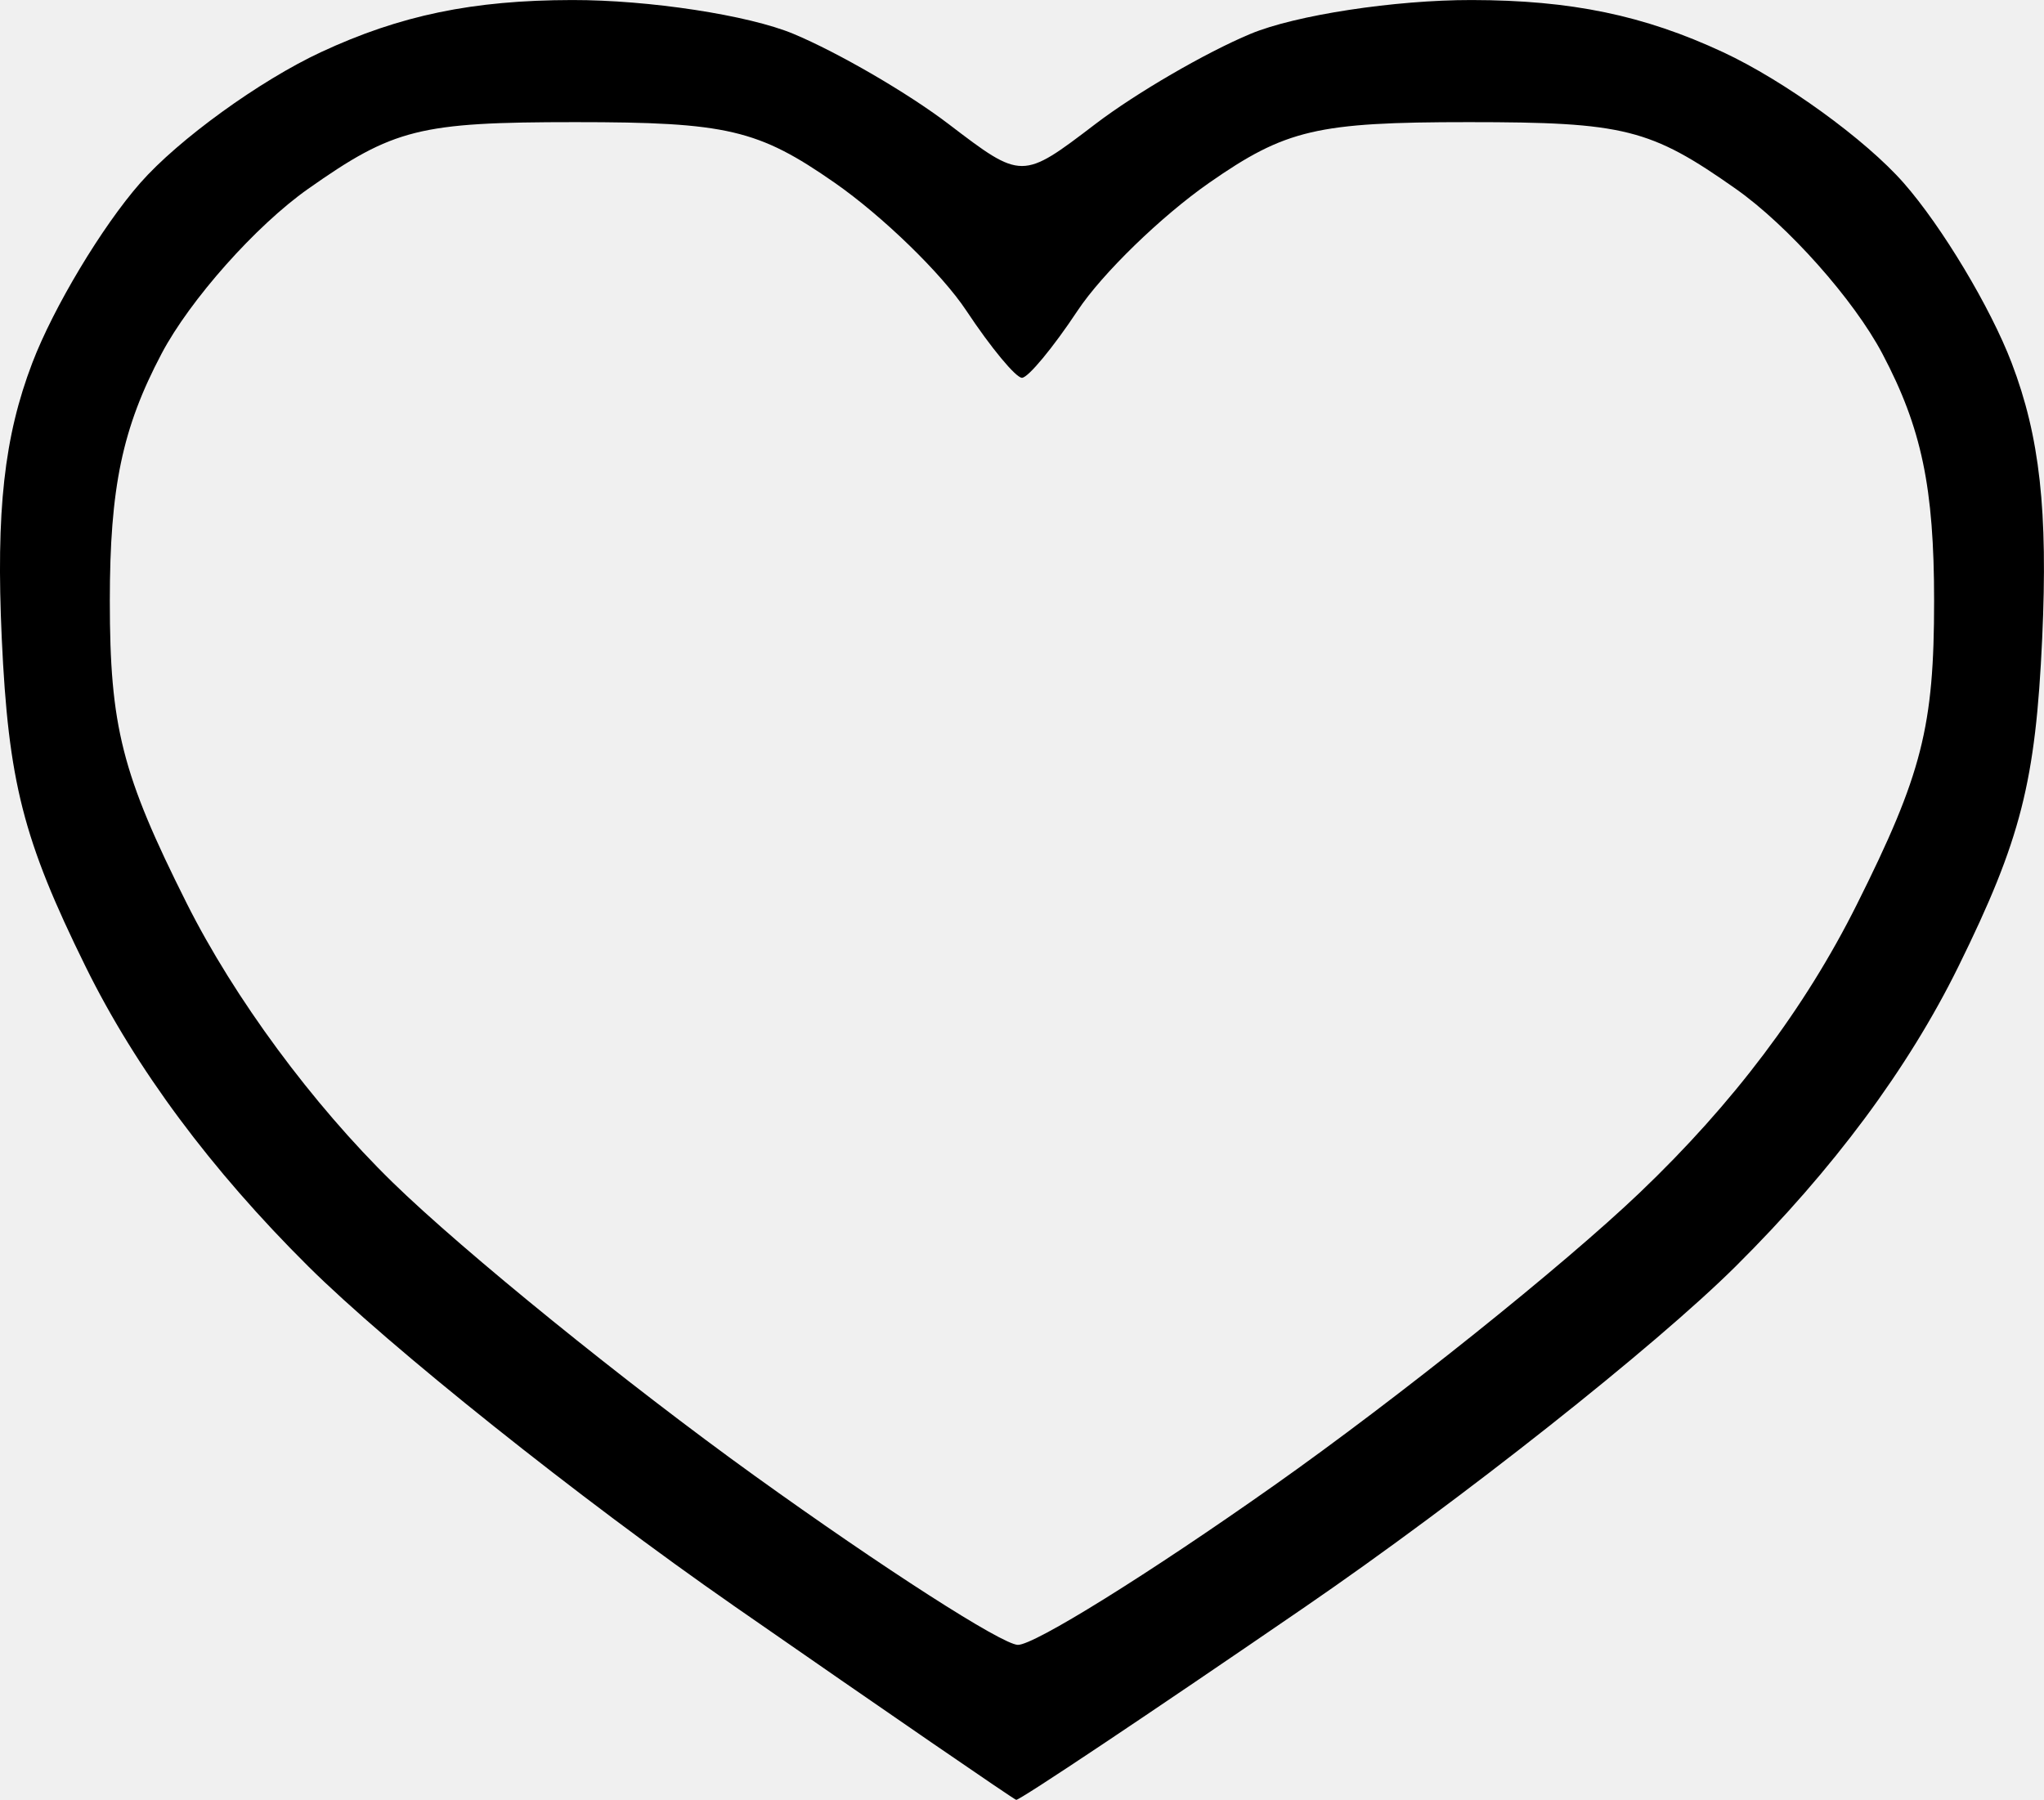
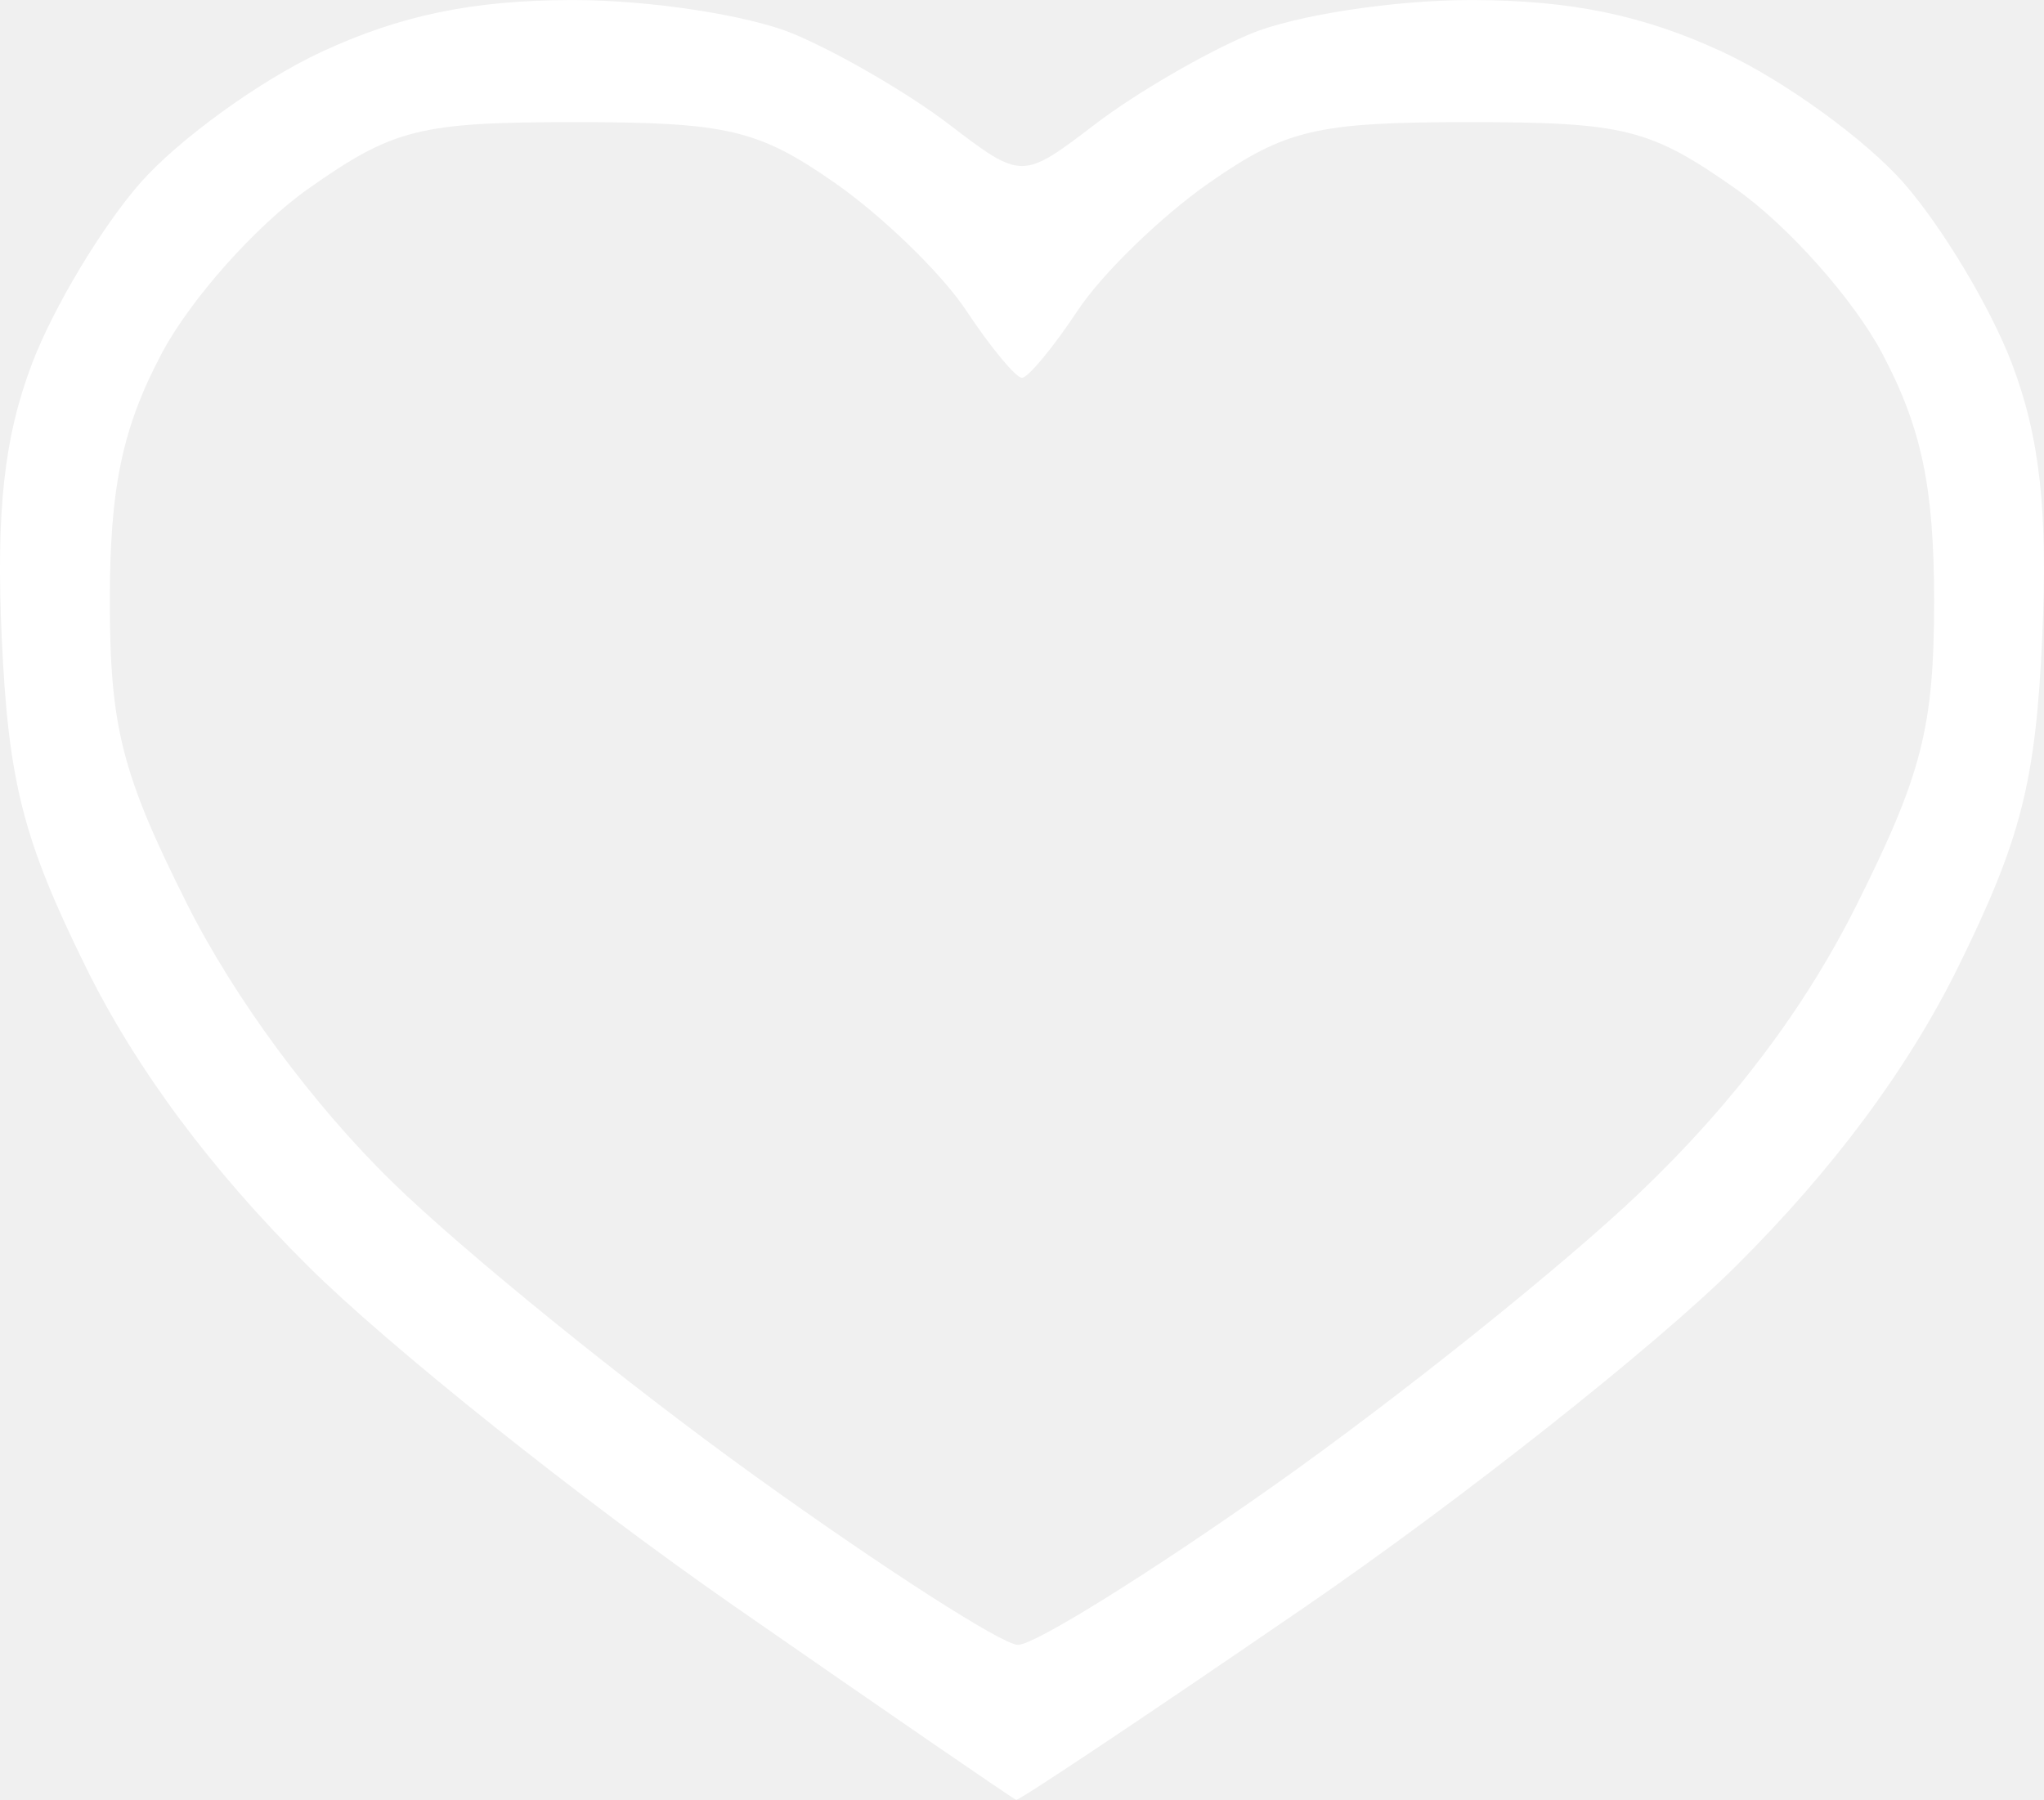
<svg xmlns="http://www.w3.org/2000/svg" width="91.867mm" height="80.909mm" viewBox="0 0 91.867 80.909" version="1.1" id="svg1" xml:space="preserve">
  <defs id="defs1" />
  <g id="layer1" transform="translate(-127.121,-118.6116)">
-     <path style="fill:#000000" d="m 160.065,190.772 c -6.869,-4.772 -15.46,-11.628 -19.091,-15.235 -4.374,-4.345 -7.751,-8.893 -10.008,-13.477 -2.806,-5.698 -3.47,-8.302 -3.766,-14.76 -0.262,-5.729 0.107,-9.062 1.373,-12.375 0.952,-2.494 3.136,-6.133 4.851,-8.087 1.716,-1.954 5.373,-4.602 8.126,-5.884 3.559,-1.657 6.823,-2.334 11.288,-2.341 3.455,-0.005 7.93,0.679 9.945,1.521 2.015,0.842 5.15,2.665 6.967,4.05 3.303,2.52 3.303,2.52 6.607,0 1.817,-1.386 4.952,-3.209 6.967,-4.05 2.015,-0.842 6.49,-1.526 9.945,-1.521 4.465,0.007 7.729,0.684 11.288,2.341 2.754,1.282 6.411,3.93 8.126,5.884 1.716,1.954 3.899,5.593 4.851,8.087 1.265,3.313 1.635,6.646 1.373,12.375 -0.296,6.458 -0.96,9.061 -3.766,14.76 -2.257,4.584 -5.634,9.132 -10.009,13.477 -3.631,3.607 -12.339,10.495 -19.35,15.307 -7.011,4.812 -12.856,8.716 -12.989,8.677 -0.133,-0.04 -5.861,-3.977 -12.73,-8.749 z m 24.301,-5.371 c 5.602,-3.956 13.006,-9.885 16.454,-13.176 4.198,-4.006 7.419,-8.281 9.749,-12.939 2.936,-5.87 3.48,-8.004 3.48,-13.664 0,-5.092 -0.56,-7.769 -2.327,-11.114 -1.28,-2.424 -4.243,-5.757 -6.585,-7.406 -3.846,-2.709 -5.011,-3 -12.007,-3 -6.815,0 -8.22,0.329 -11.663,2.728 -2.153,1.5 -4.814,4.086 -5.914,5.747 -1.1,1.66 -2.225,3.018 -2.5,3.018 -0.275,0 -1.4,-1.358 -2.5,-3.018 -1.1,-1.66 -3.761,-4.246 -5.914,-5.747 -3.443,-2.399 -4.848,-2.728 -11.663,-2.728 -6.996,0 -8.162,0.291 -12.007,3 -2.342,1.65 -5.306,4.983 -6.585,7.406 -1.766,3.346 -2.327,6.022 -2.327,11.114 0,5.653 0.543,7.79 3.453,13.591 2.14,4.267 5.657,9.035 9.249,12.542 3.188,3.112 10.52,9.056 16.295,13.209 5.774,4.153 11.09,7.568 11.812,7.59 0.722,0.022 5.897,-3.197 11.499,-7.153 z" id="path2" />
+     <path style="fill:#FFFFFF" d="m 160.065,190.772 c -6.869,-4.772 -15.46,-11.628 -19.091,-15.235 -4.374,-4.345 -7.751,-8.893 -10.008,-13.477 -2.806,-5.698 -3.47,-8.302 -3.766,-14.76 -0.262,-5.729 0.107,-9.062 1.373,-12.375 0.952,-2.494 3.136,-6.133 4.851,-8.087 1.716,-1.954 5.373,-4.602 8.126,-5.884 3.559,-1.657 6.823,-2.334 11.288,-2.341 3.455,-0.005 7.93,0.679 9.945,1.521 2.015,0.842 5.15,2.665 6.967,4.05 3.303,2.52 3.303,2.52 6.607,0 1.817,-1.386 4.952,-3.209 6.967,-4.05 2.015,-0.842 6.49,-1.526 9.945,-1.521 4.465,0.007 7.729,0.684 11.288,2.341 2.754,1.282 6.411,3.93 8.126,5.884 1.716,1.954 3.899,5.593 4.851,8.087 1.265,3.313 1.635,6.646 1.373,12.375 -0.296,6.458 -0.96,9.061 -3.766,14.76 -2.257,4.584 -5.634,9.132 -10.009,13.477 -3.631,3.607 -12.339,10.495 -19.35,15.307 -7.011,4.812 -12.856,8.716 -12.989,8.677 -0.133,-0.04 -5.861,-3.977 -12.73,-8.749 z m 24.301,-5.371 c 5.602,-3.956 13.006,-9.885 16.454,-13.176 4.198,-4.006 7.419,-8.281 9.749,-12.939 2.936,-5.87 3.48,-8.004 3.48,-13.664 0,-5.092 -0.56,-7.769 -2.327,-11.114 -1.28,-2.424 -4.243,-5.757 -6.585,-7.406 -3.846,-2.709 -5.011,-3 -12.007,-3 -6.815,0 -8.22,0.329 -11.663,2.728 -2.153,1.5 -4.814,4.086 -5.914,5.747 -1.1,1.66 -2.225,3.018 -2.5,3.018 -0.275,0 -1.4,-1.358 -2.5,-3.018 -1.1,-1.66 -3.761,-4.246 -5.914,-5.747 -3.443,-2.399 -4.848,-2.728 -11.663,-2.728 -6.996,0 -8.162,0.291 -12.007,3 -2.342,1.65 -5.306,4.983 -6.585,7.406 -1.766,3.346 -2.327,6.022 -2.327,11.114 0,5.653 0.543,7.79 3.453,13.591 2.14,4.267 5.657,9.035 9.249,12.542 3.188,3.112 10.52,9.056 16.295,13.209 5.774,4.153 11.09,7.568 11.812,7.59 0.722,0.022 5.897,-3.197 11.499,-7.153 z" id="path2" />
  </g>
</svg>
